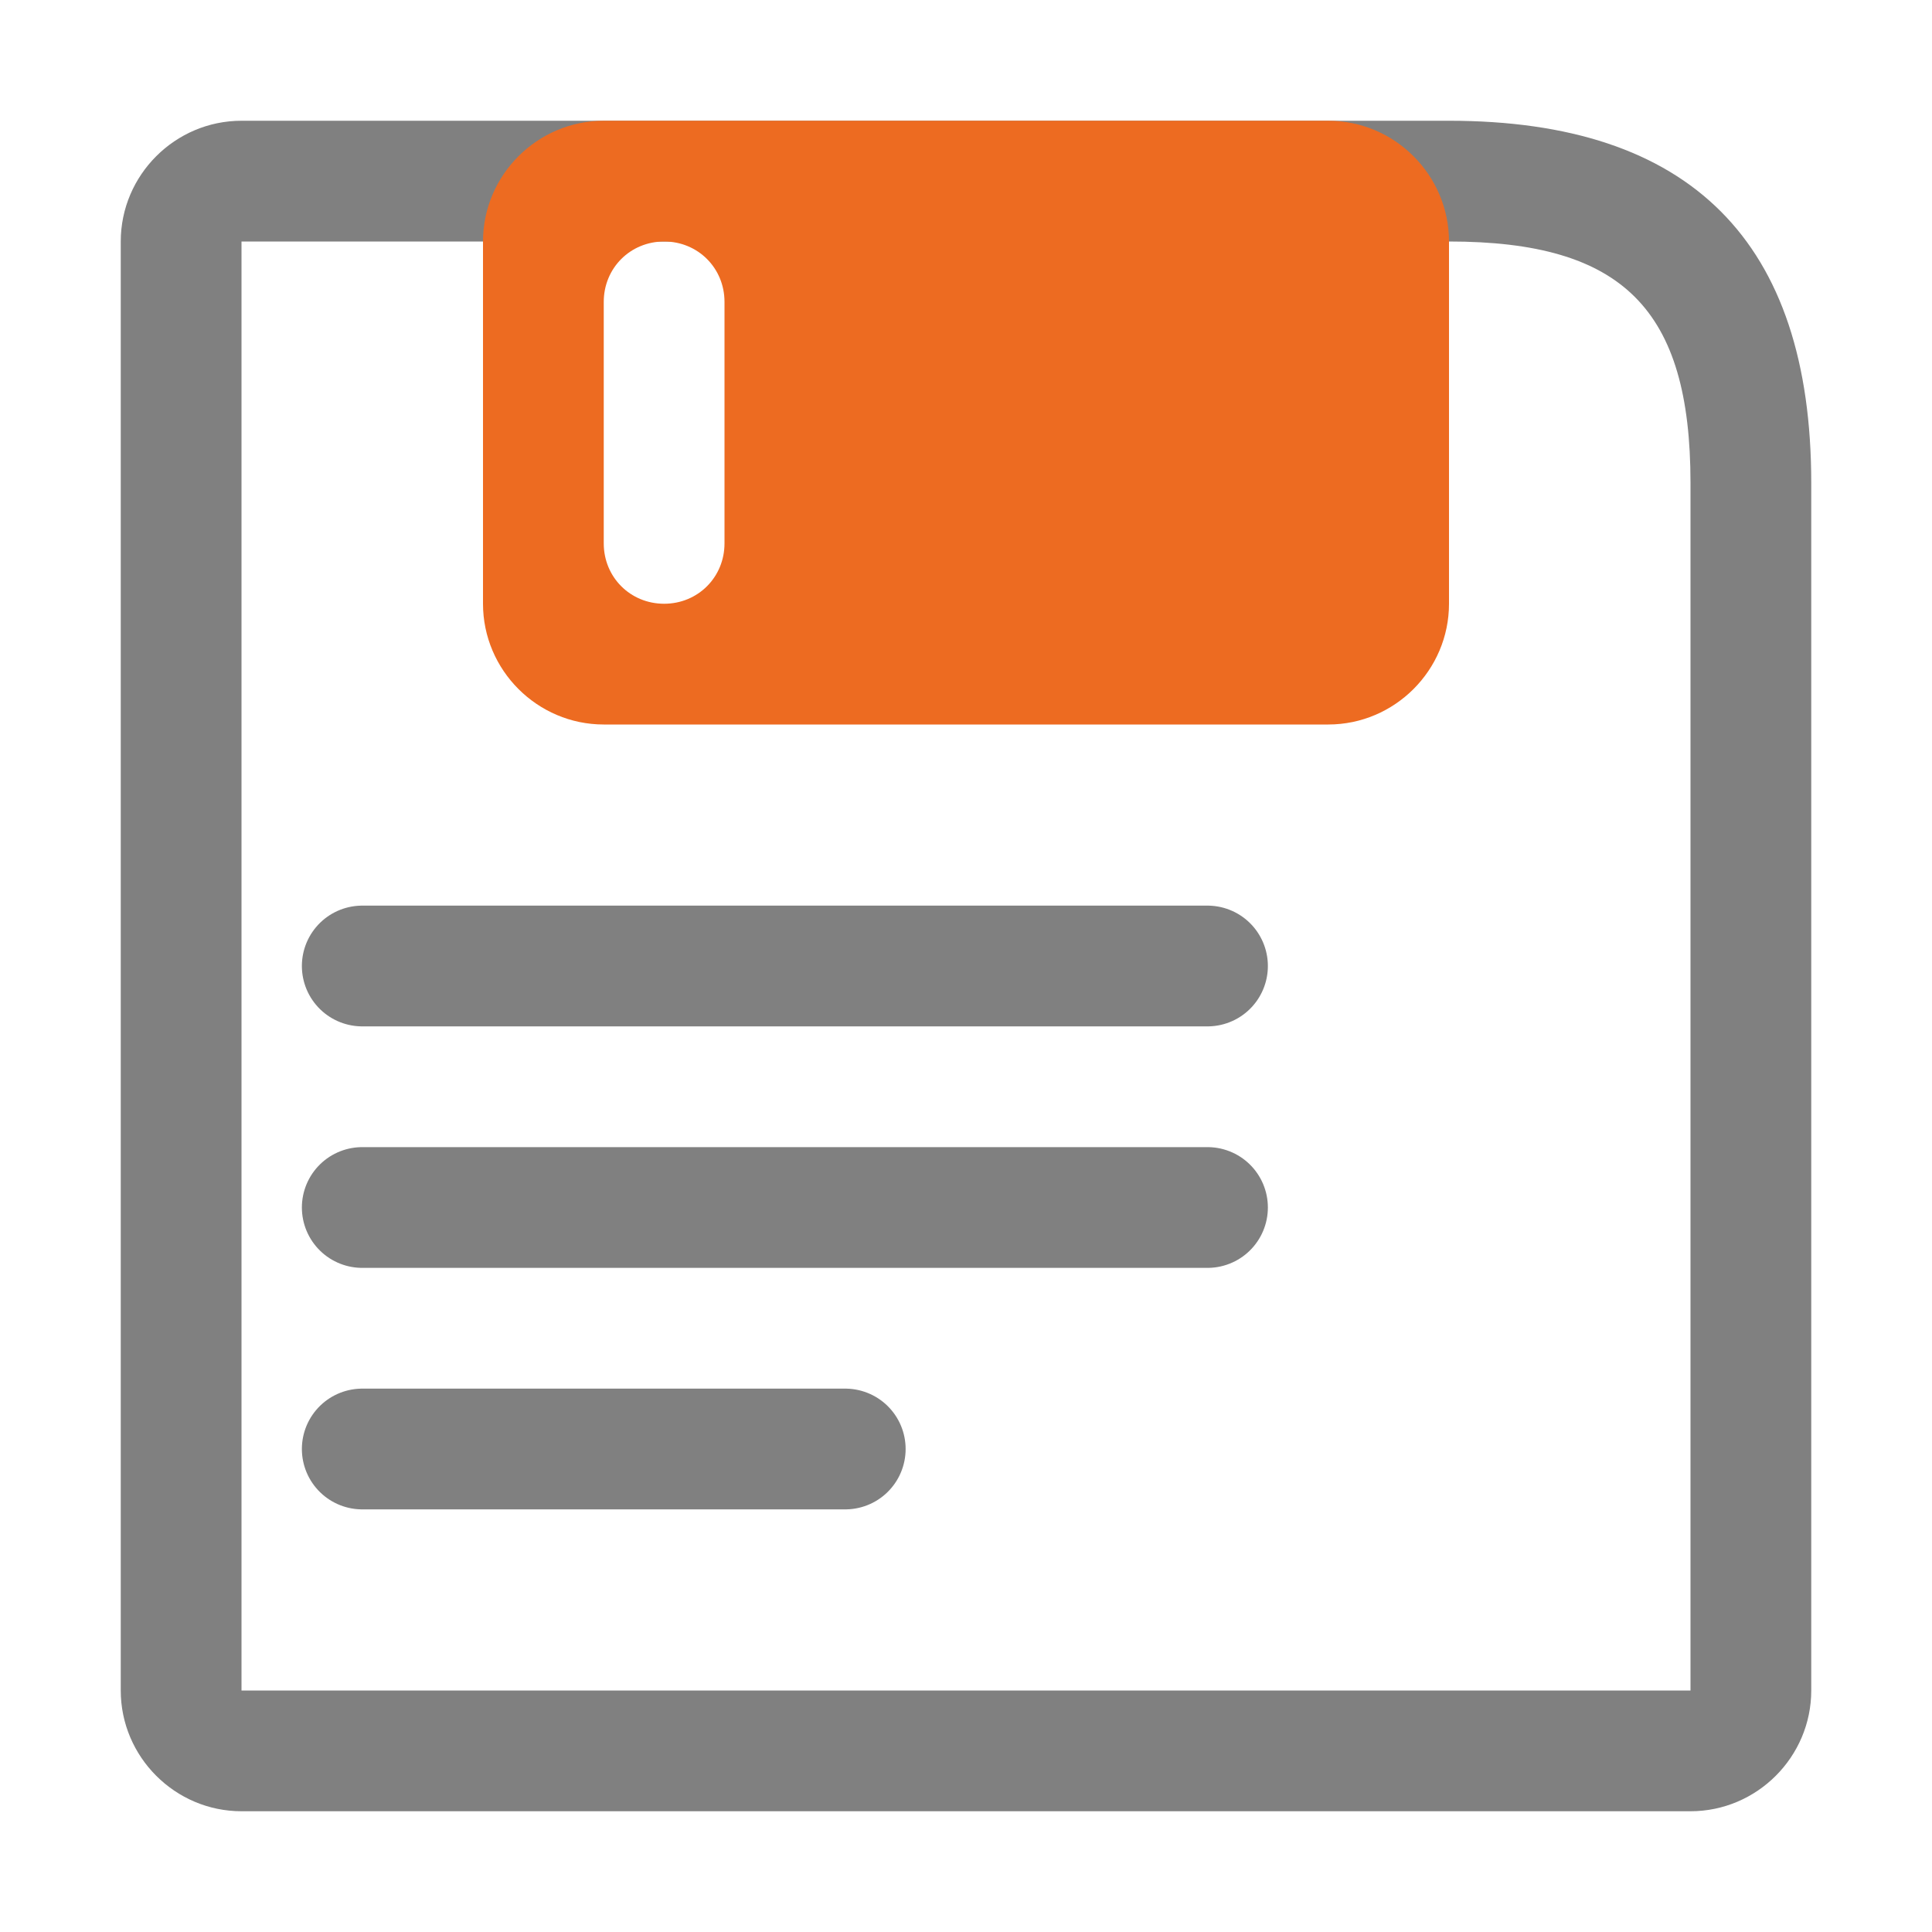
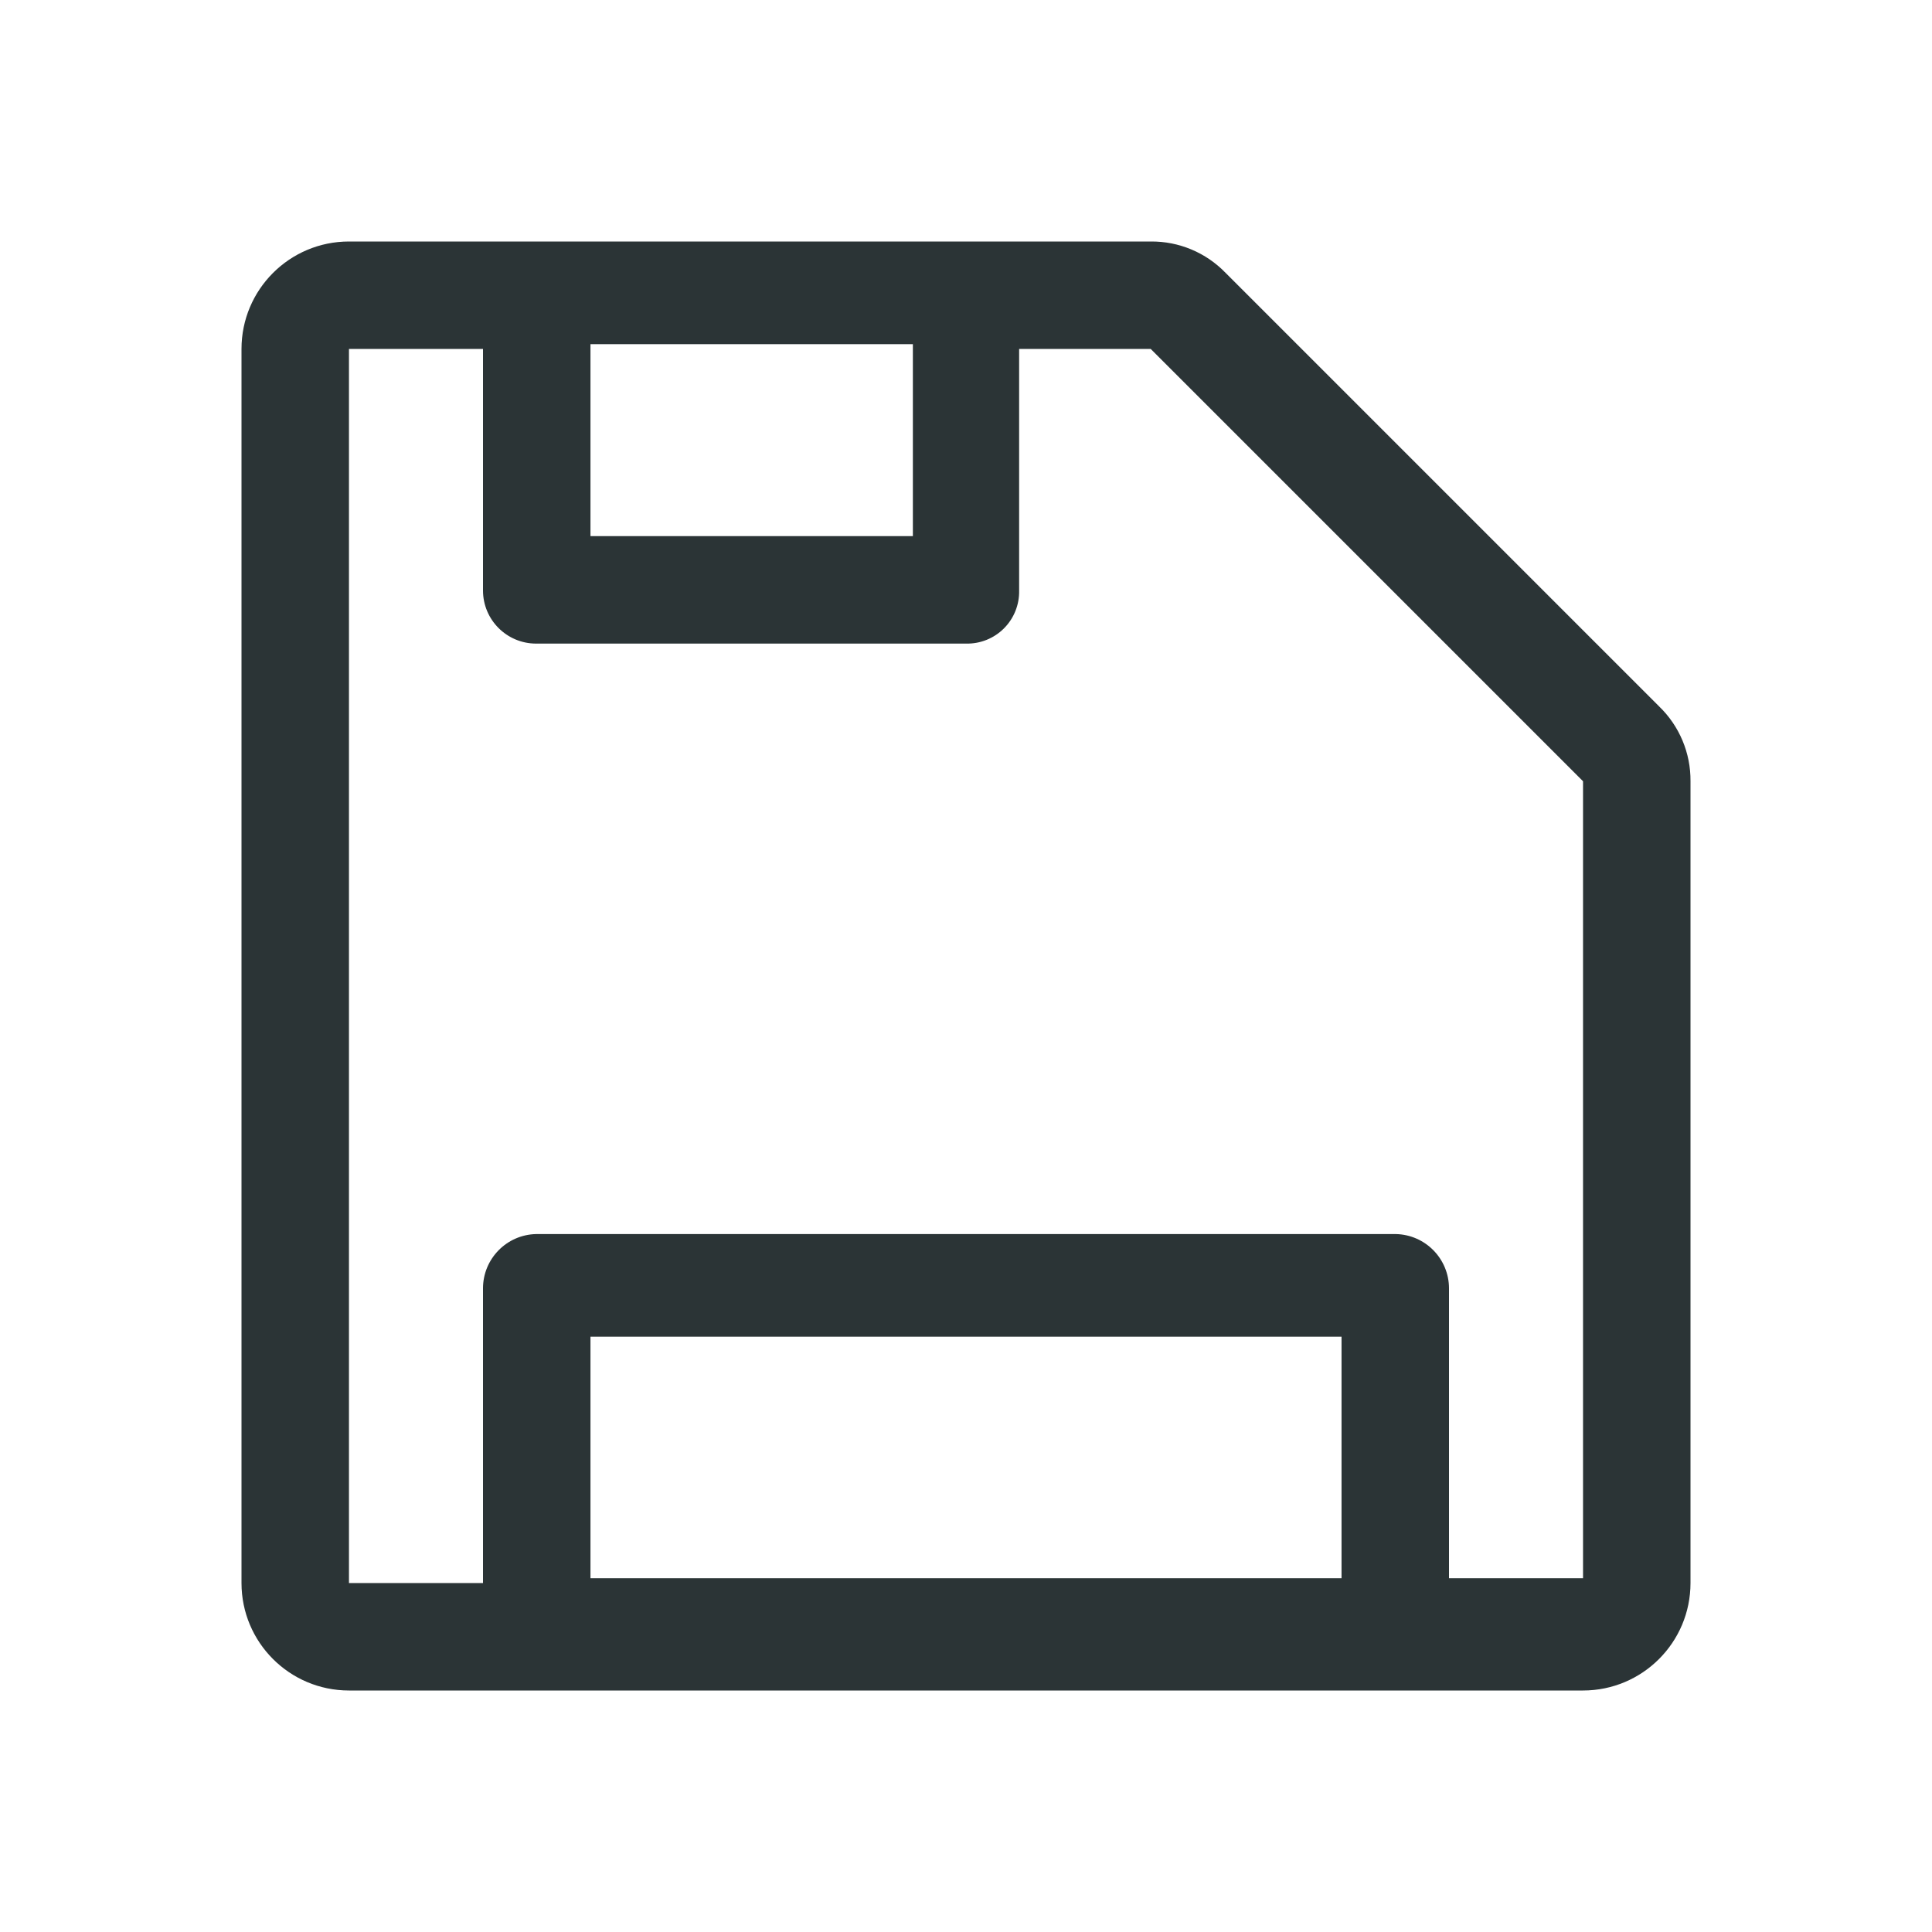
- <svg xmlns="http://www.w3.org/2000/svg" version="1.0" id="Layer_1" x="0px" y="0px" viewBox="0 0 16 16" enable-background="new 0 0 16 16" xml:space="preserve">
-   <g id="save">
-     <g>
-       <path fill="#808080" d="M12,2c1.44,0,2,0.56,2,2v10L2,14L2,2H12 M12,1H2C1.45,1,1,1.45,1,2V14c0,0.55,0.45,1,1,1h12    c0.55,0,1-0.45,1-1l0-10C15,2,14,1,12,1L12,1z" />
-     </g>
-     <g>
-       <line fill="none" stroke="#808080" stroke-linecap="round" stroke-miterlimit="10" x1="3" y1="8" x2="10" y2="8" />
-     </g>
-     <g>
-       <line fill="none" stroke="#808080" stroke-linecap="round" stroke-miterlimit="10" x1="3" y1="10" x2="10" y2="10" />
-     </g>
-     <g>
-       <line fill="none" stroke="#808080" stroke-linecap="round" stroke-miterlimit="10" x1="3" y1="12" x2="7" y2="12" />
-     </g>
-     <g>
-       <path fill="#ED6B21" d="M11,1H5C4.45,1,4,1.45,4,2V5c0,0.55,0.45,1,1,1H11c0.55,0,1-0.45,1-1V2C12,1.45,11.55,1,11,1z M6,4.5    C6,4.78,5.78,5,5.5,5S5,4.78,5,4.5v-2C5,2.22,5.22,2,5.5,2S6,2.22,6,2.5V4.5z" />
-     </g>
-   </g>
+ <svg xmlns="http://www.w3.org/2000/svg" id="图层_1" data-name="图层 1" viewBox="0 0 16 16">
+   <defs>
+     <style>.cls-1{fill:none;}.cls-2{fill:#2b3436;}</style>
+   </defs>
+   <path fill="#2b3436" d="M13.74,5.85,10.15,2.26A.85.85,0,0,0,9.53,2H2.89A.89.89,0,0,0,2,2.89V13.11a.89.89,0,0,0,.89.89H13.11a.89.89,0,0,0,.89-.89V6.47A.85.85,0,0,0,13.74,5.85Zm-8.85-3H7.56V4.44H4.89V2.89Zm6.22,10.22H4.89v-2h6.22Zm2,0H12V10.67a.45.45,0,0,0-.44-.45H4.44a.45.45,0,0,0-.44.45v2.44H2.89V2.89H4v2a.44.44,0,0,0,.44.44H8a.43.43,0,0,0,.44-.44v-2H9.53l3.58,3.58v6.64Z" />
</svg>
